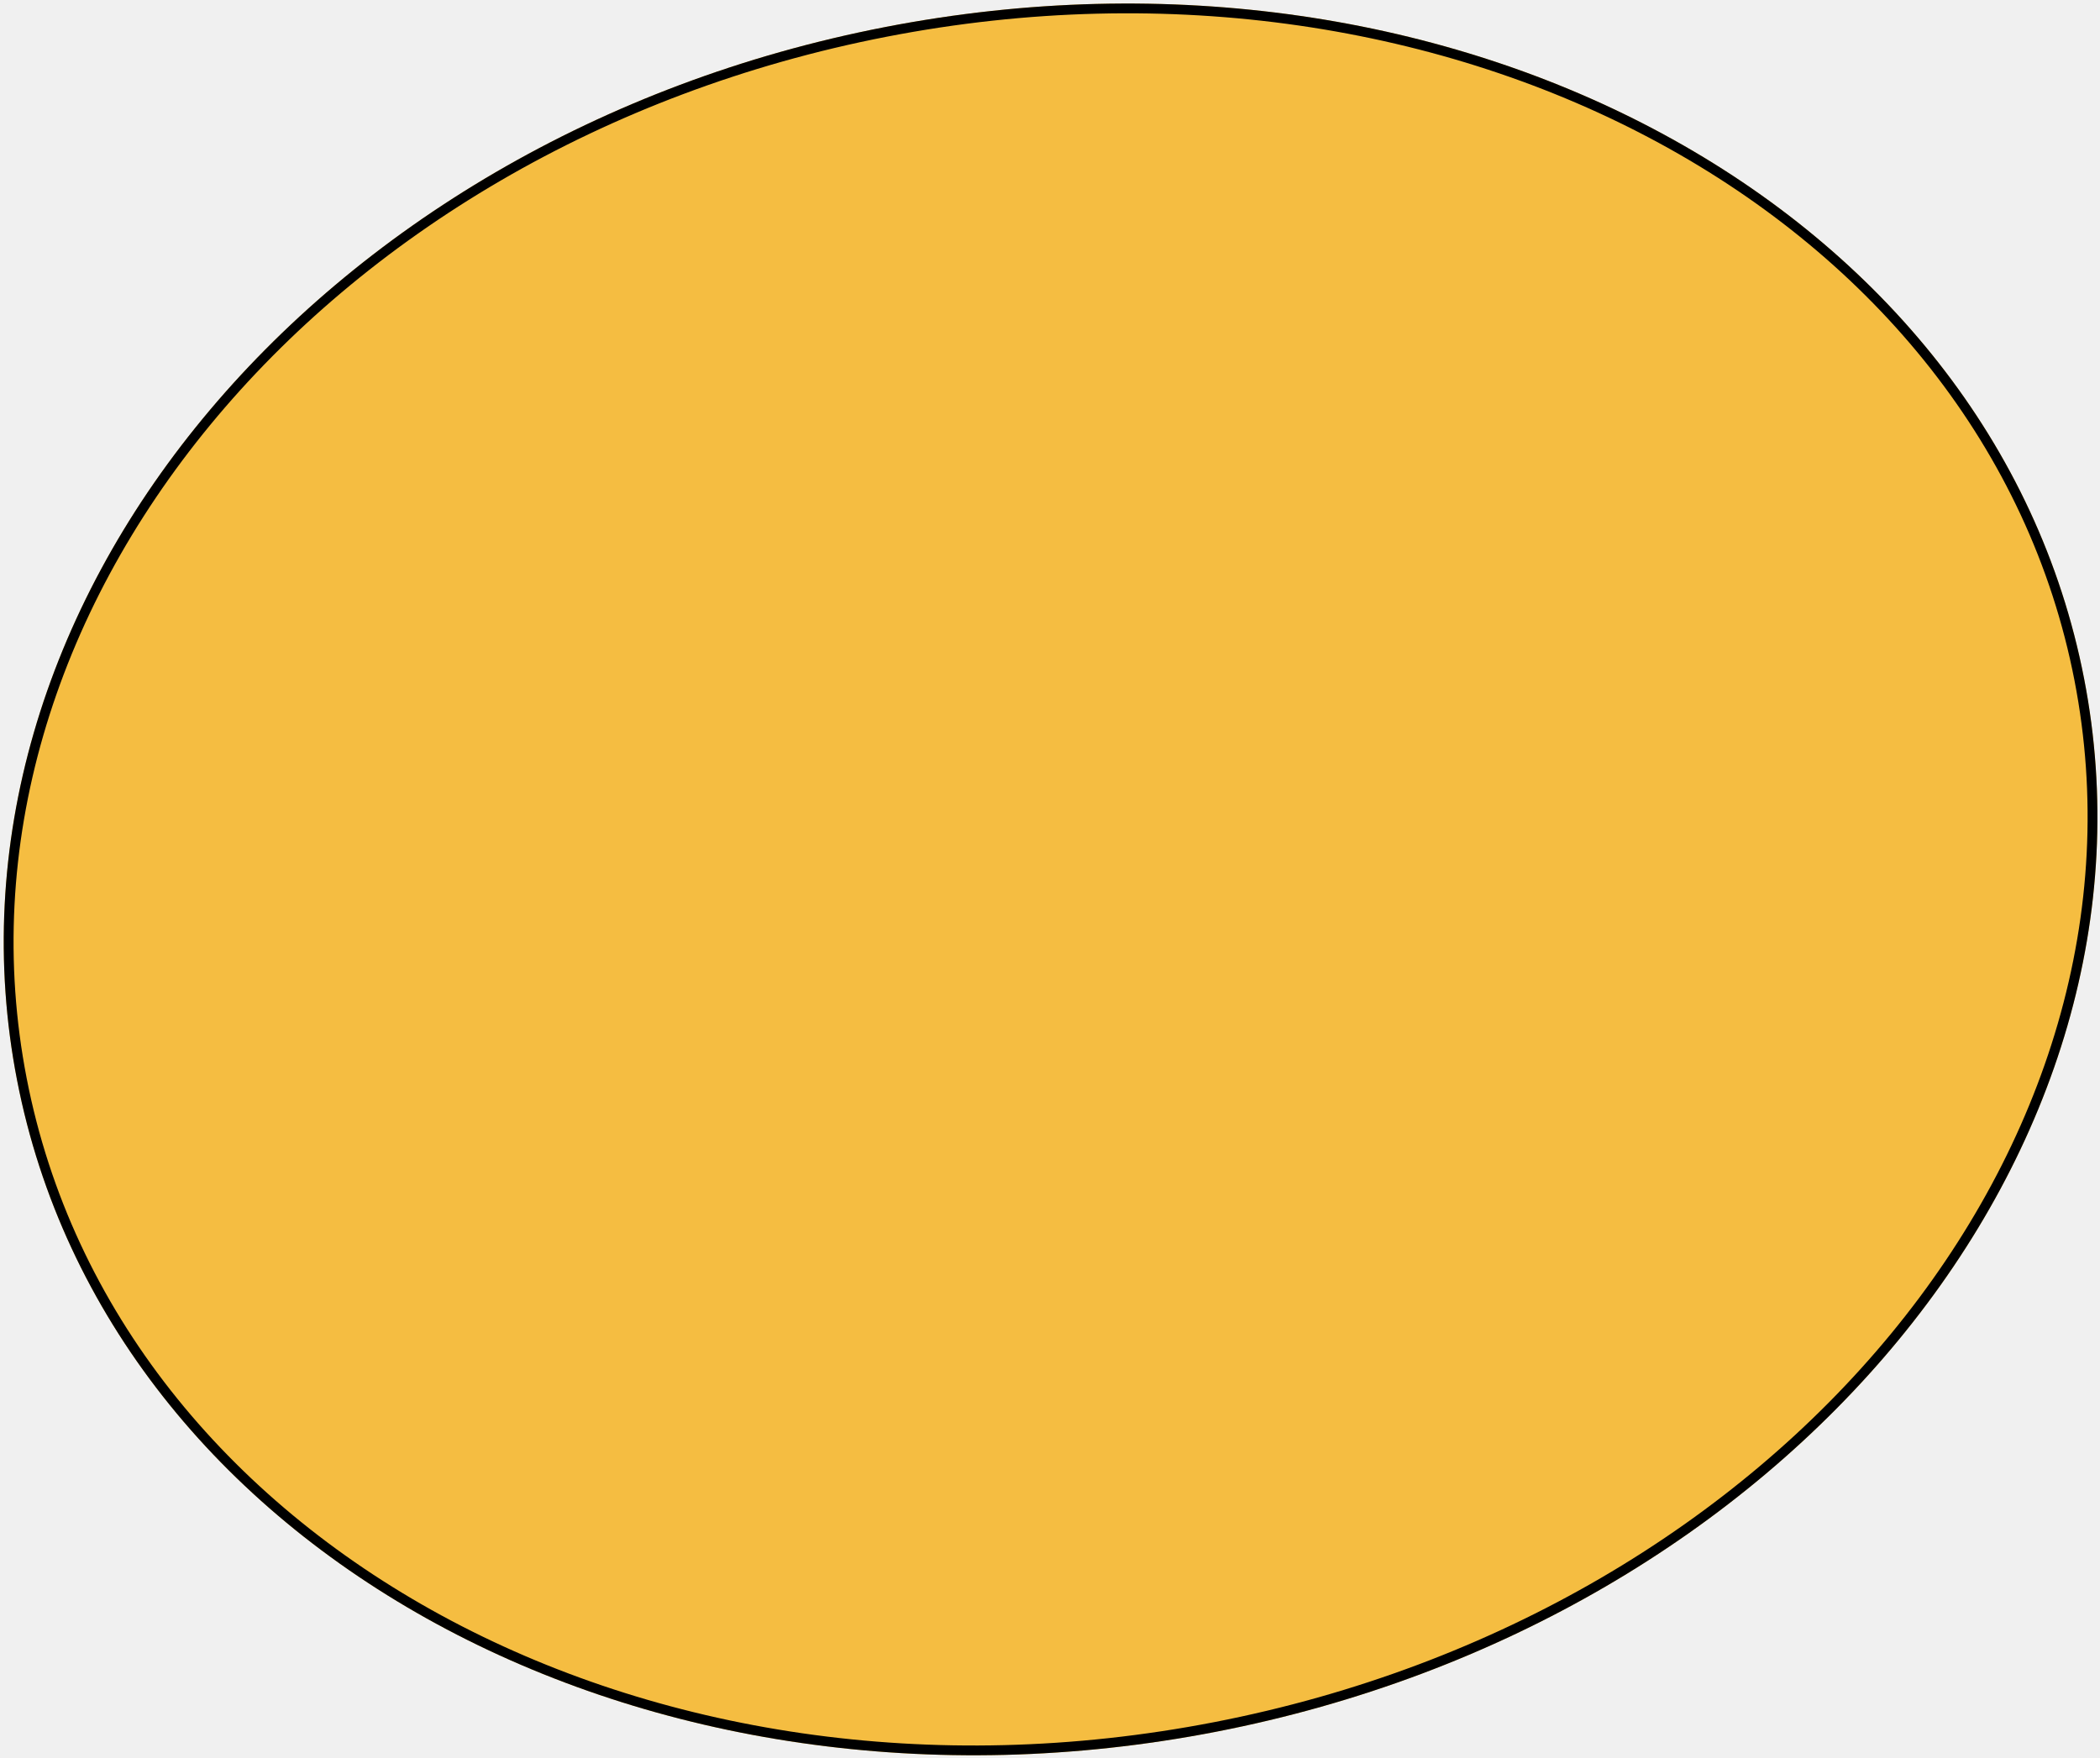
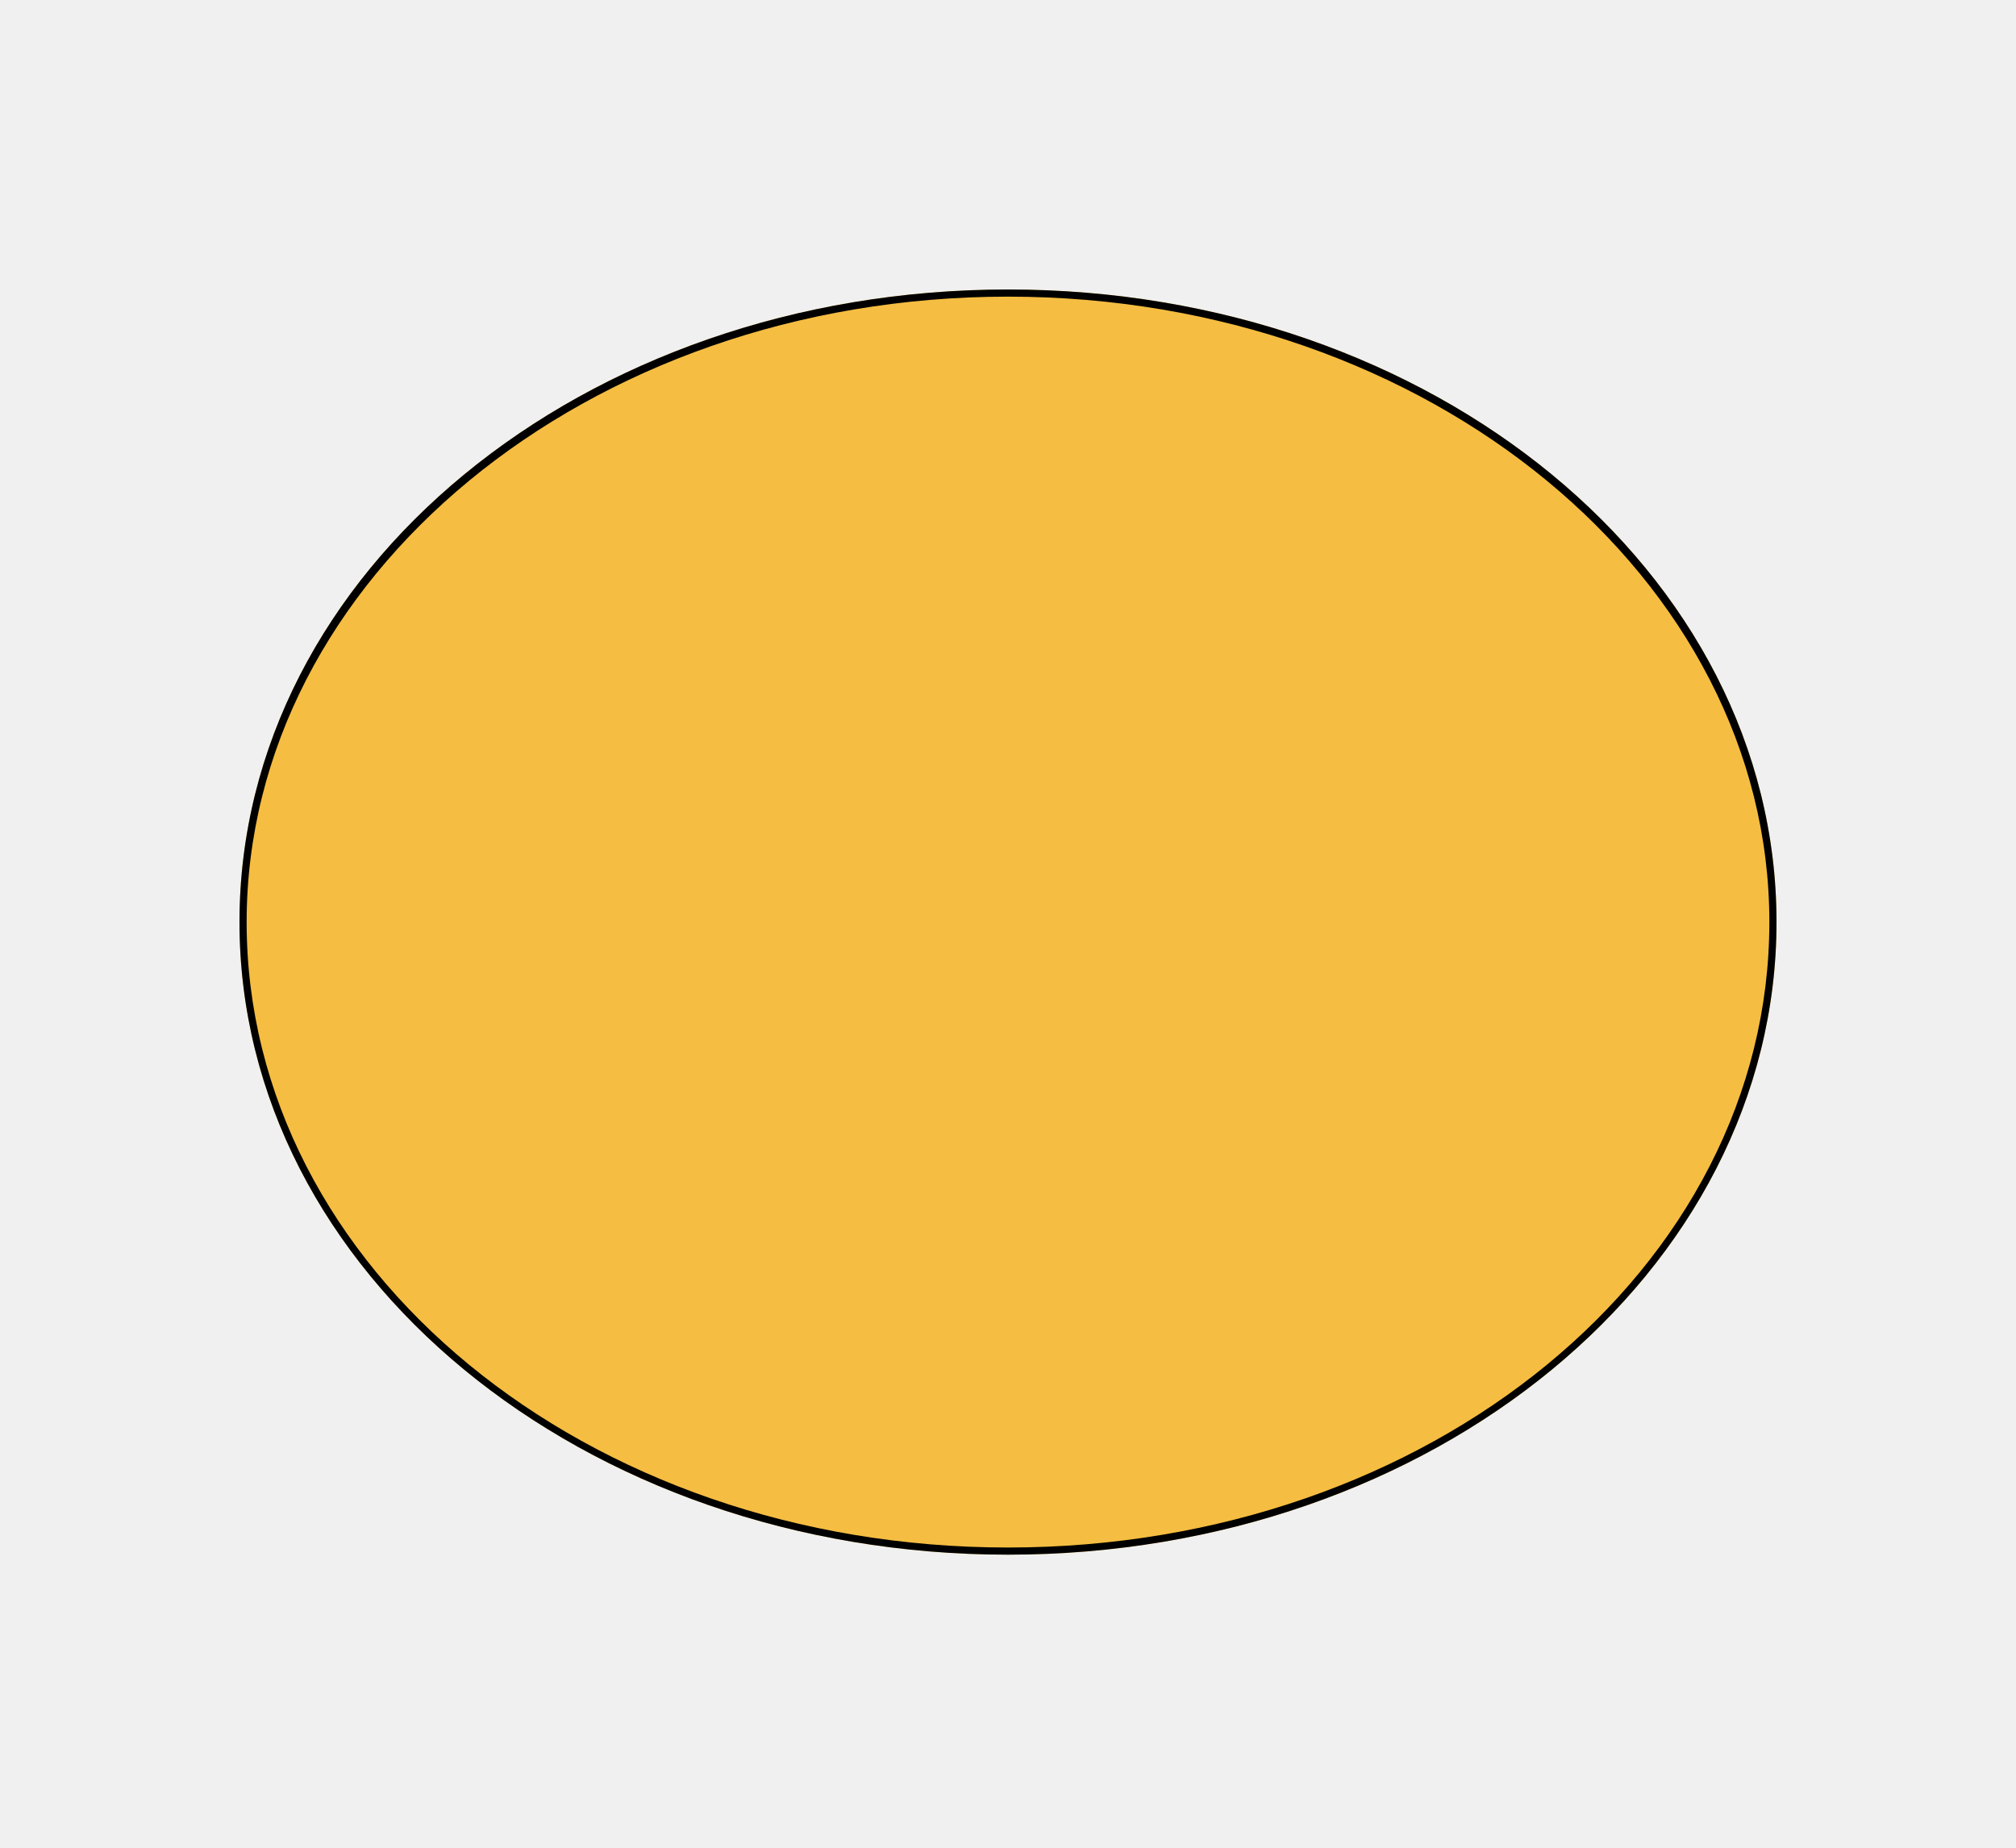
- <svg xmlns="http://www.w3.org/2000/svg" width="429" height="359" viewBox="0 0 429 359" fill="none">
-   <mask id="path-1-inside-1_410_3" fill="white">
-     <path d="M425.747 138.623C444.44 234.79 365.069 331.124 248.466 353.789C131.863 376.454 22.183 316.869 3.49 220.701C-15.203 124.533 64.169 28.2 180.772 5.535C297.375 -17.13 407.054 42.455 425.747 138.623Z" />
+ <svg xmlns="http://www.w3.org/2000/svg" width="564" height="517" fill="none">
+   <mask id="a" fill="#fff">
+     <path d="M497 258c0 98-96 177-215 177S67 356 67 258 163 81 282 81s215 79 215 177z" />
  </mask>
-   <path d="M425.747 138.623C444.44 234.79 365.069 331.124 248.466 353.789C131.863 376.454 22.183 316.869 3.49 220.701C-15.203 124.533 64.169 28.2 180.772 5.535C297.375 -17.13 407.054 42.455 425.747 138.623Z" fill="#F5BD41" />
-   <path d="M423.784 139.004C442.201 233.751 363.974 329.299 248.084 351.826L248.847 355.752C366.164 332.948 446.68 235.83 427.71 138.241L423.784 139.004ZM248.084 351.826C132.194 374.352 23.87 315.066 5.454 220.32L1.527 221.083C20.497 318.672 131.531 378.556 248.847 355.752L248.084 351.826ZM5.454 220.32C-12.963 125.573 65.264 30.025 181.154 7.498L180.39 3.572C63.074 26.376 -17.442 123.494 1.527 221.083L5.454 220.32ZM181.154 7.498C297.043 -15.028 405.367 44.258 423.784 139.004L427.71 138.241C408.741 40.652 297.707 -19.232 180.39 3.572L181.154 7.498Z" fill="black" mask="url(#path-1-inside-1_410_3)" />
+   <path d="M497 258c0 98-96 177-215 177S67 356 67 258 163 81 282 81s215 79 215 177z" fill="#F5BD41" />
+   <path d="M495 258c0 97-95 175-213 175v4c119 0 217-79 217-179h-4zM282 433c-118 0-213-78-213-175h-4c0 100 97 179 217 179v-4zM69 258c0-96 95-175 213-175v-4C162 79 65 159 65 258h4zM282 83c118 0 213 79 213 175h4c0-99-98-179-217-179v4z" fill="#000" mask="url(#a)" />
</svg>
